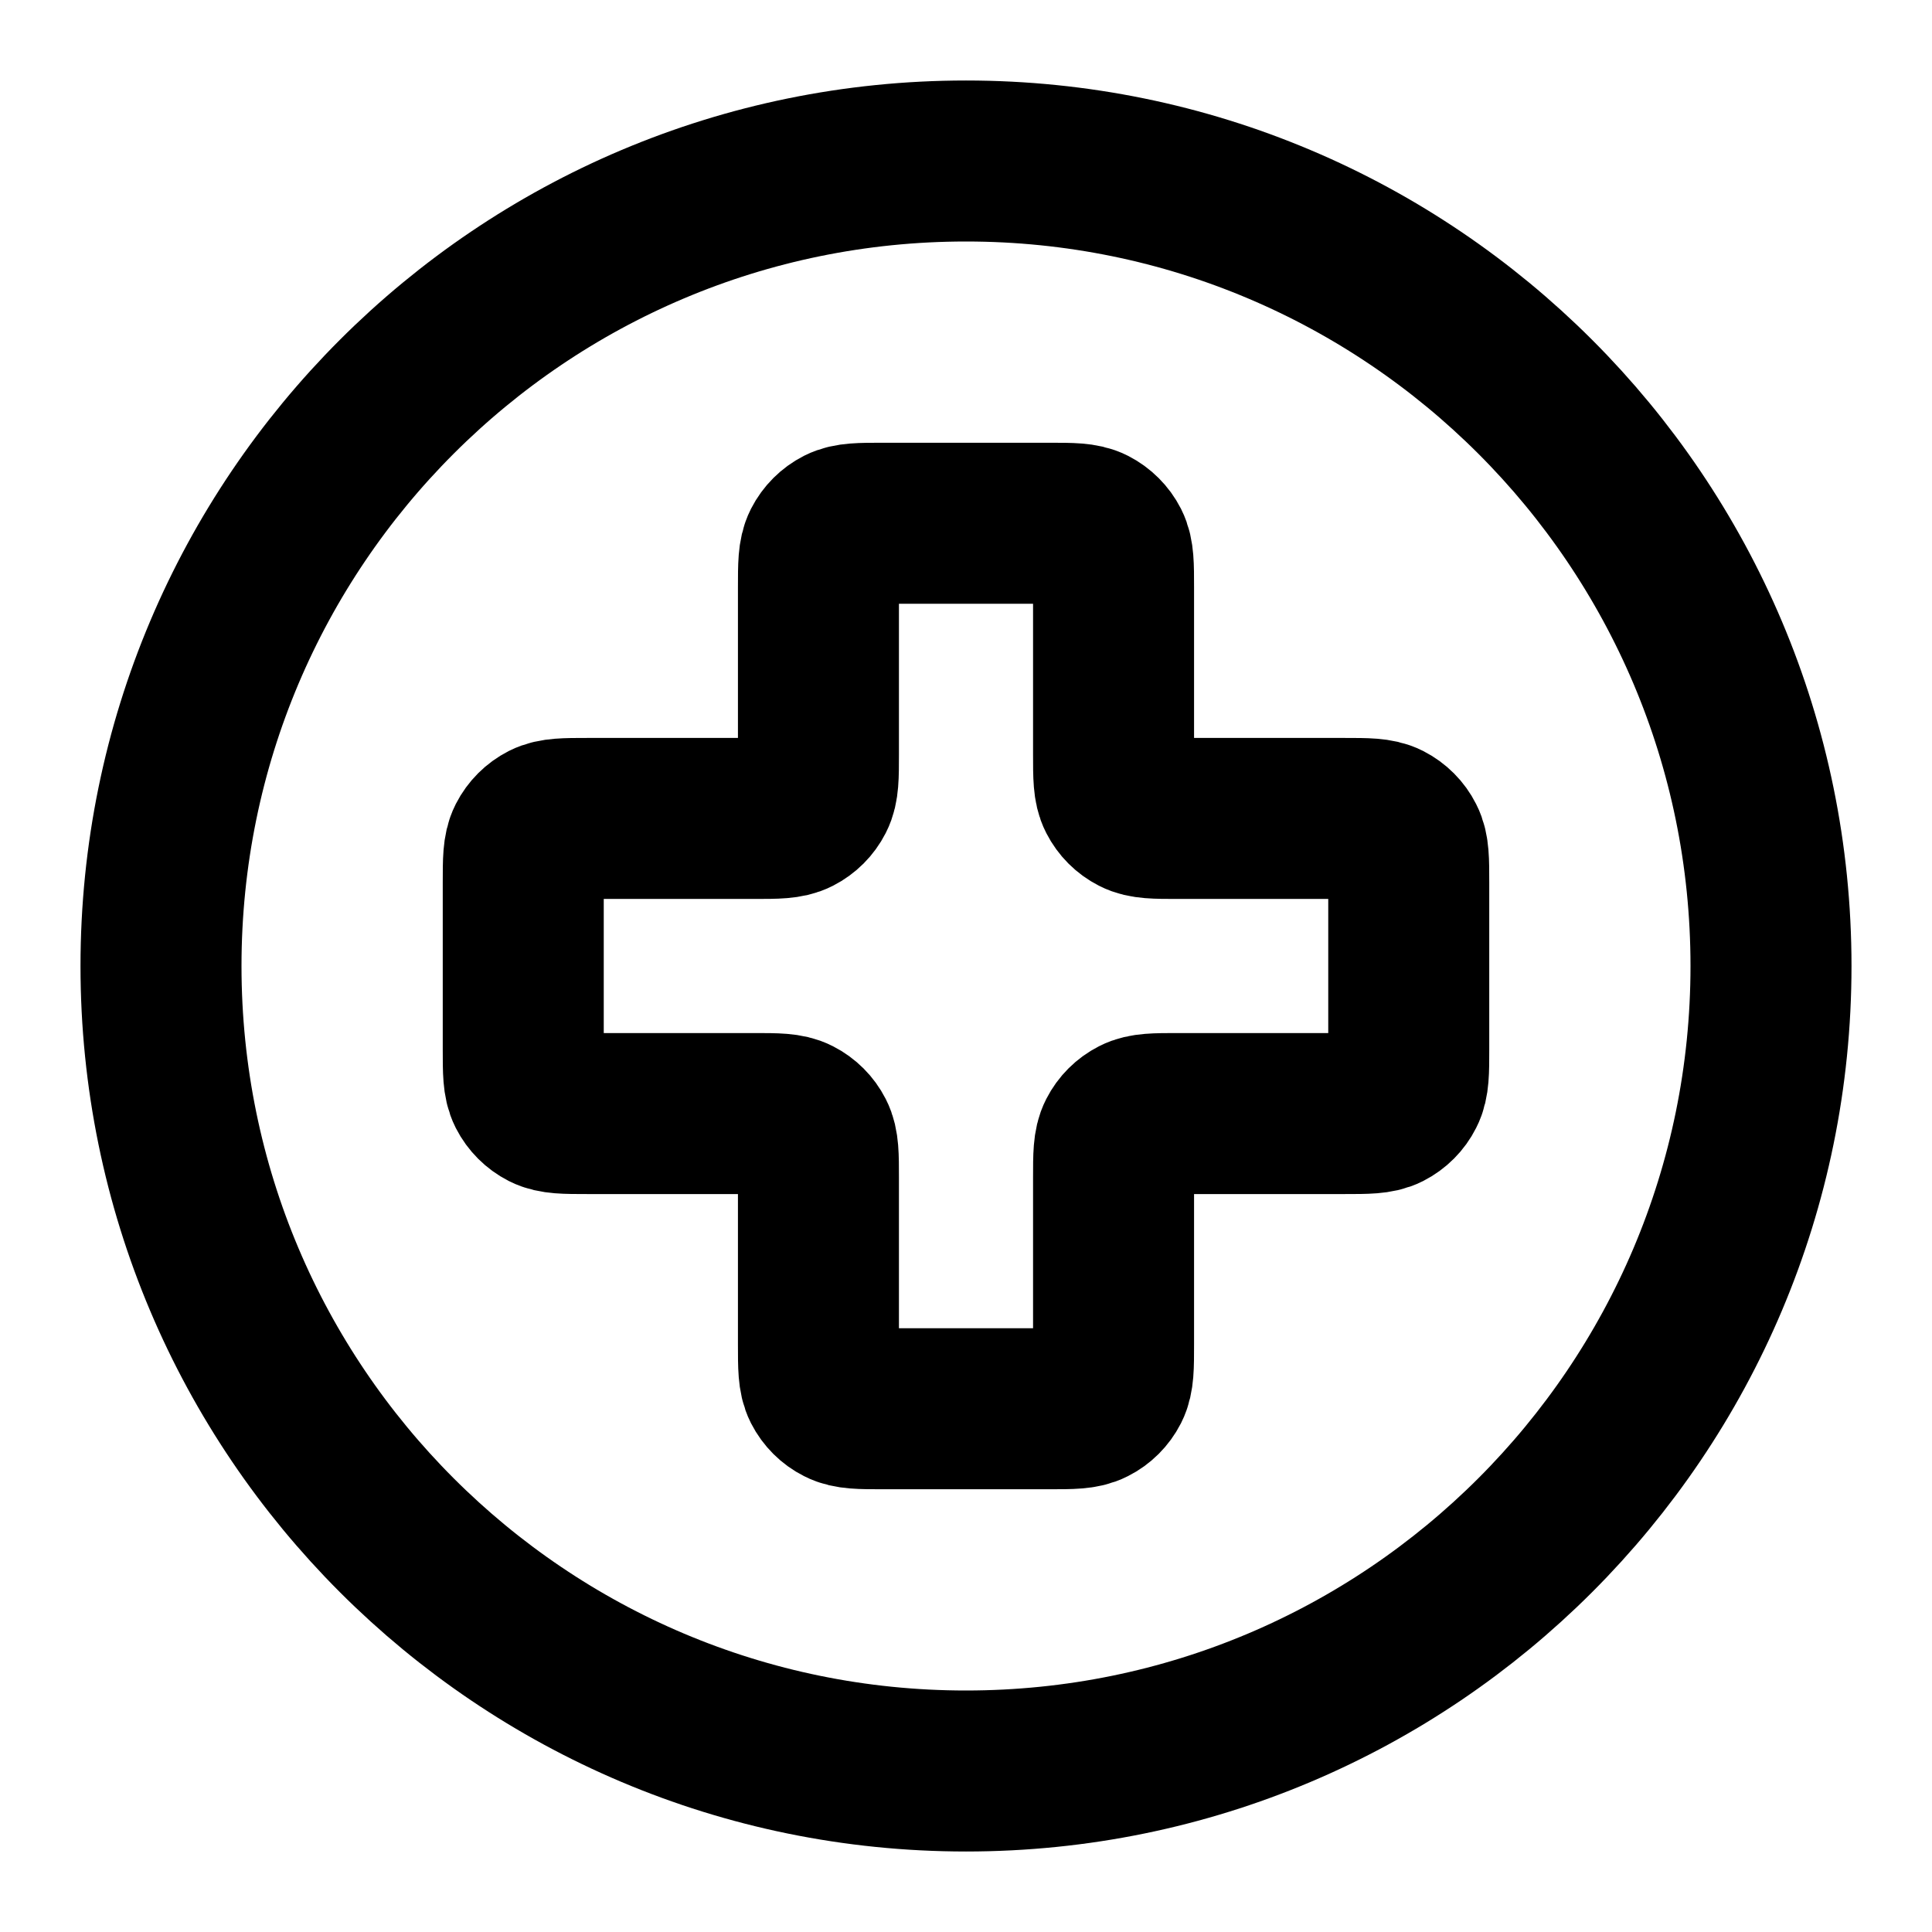
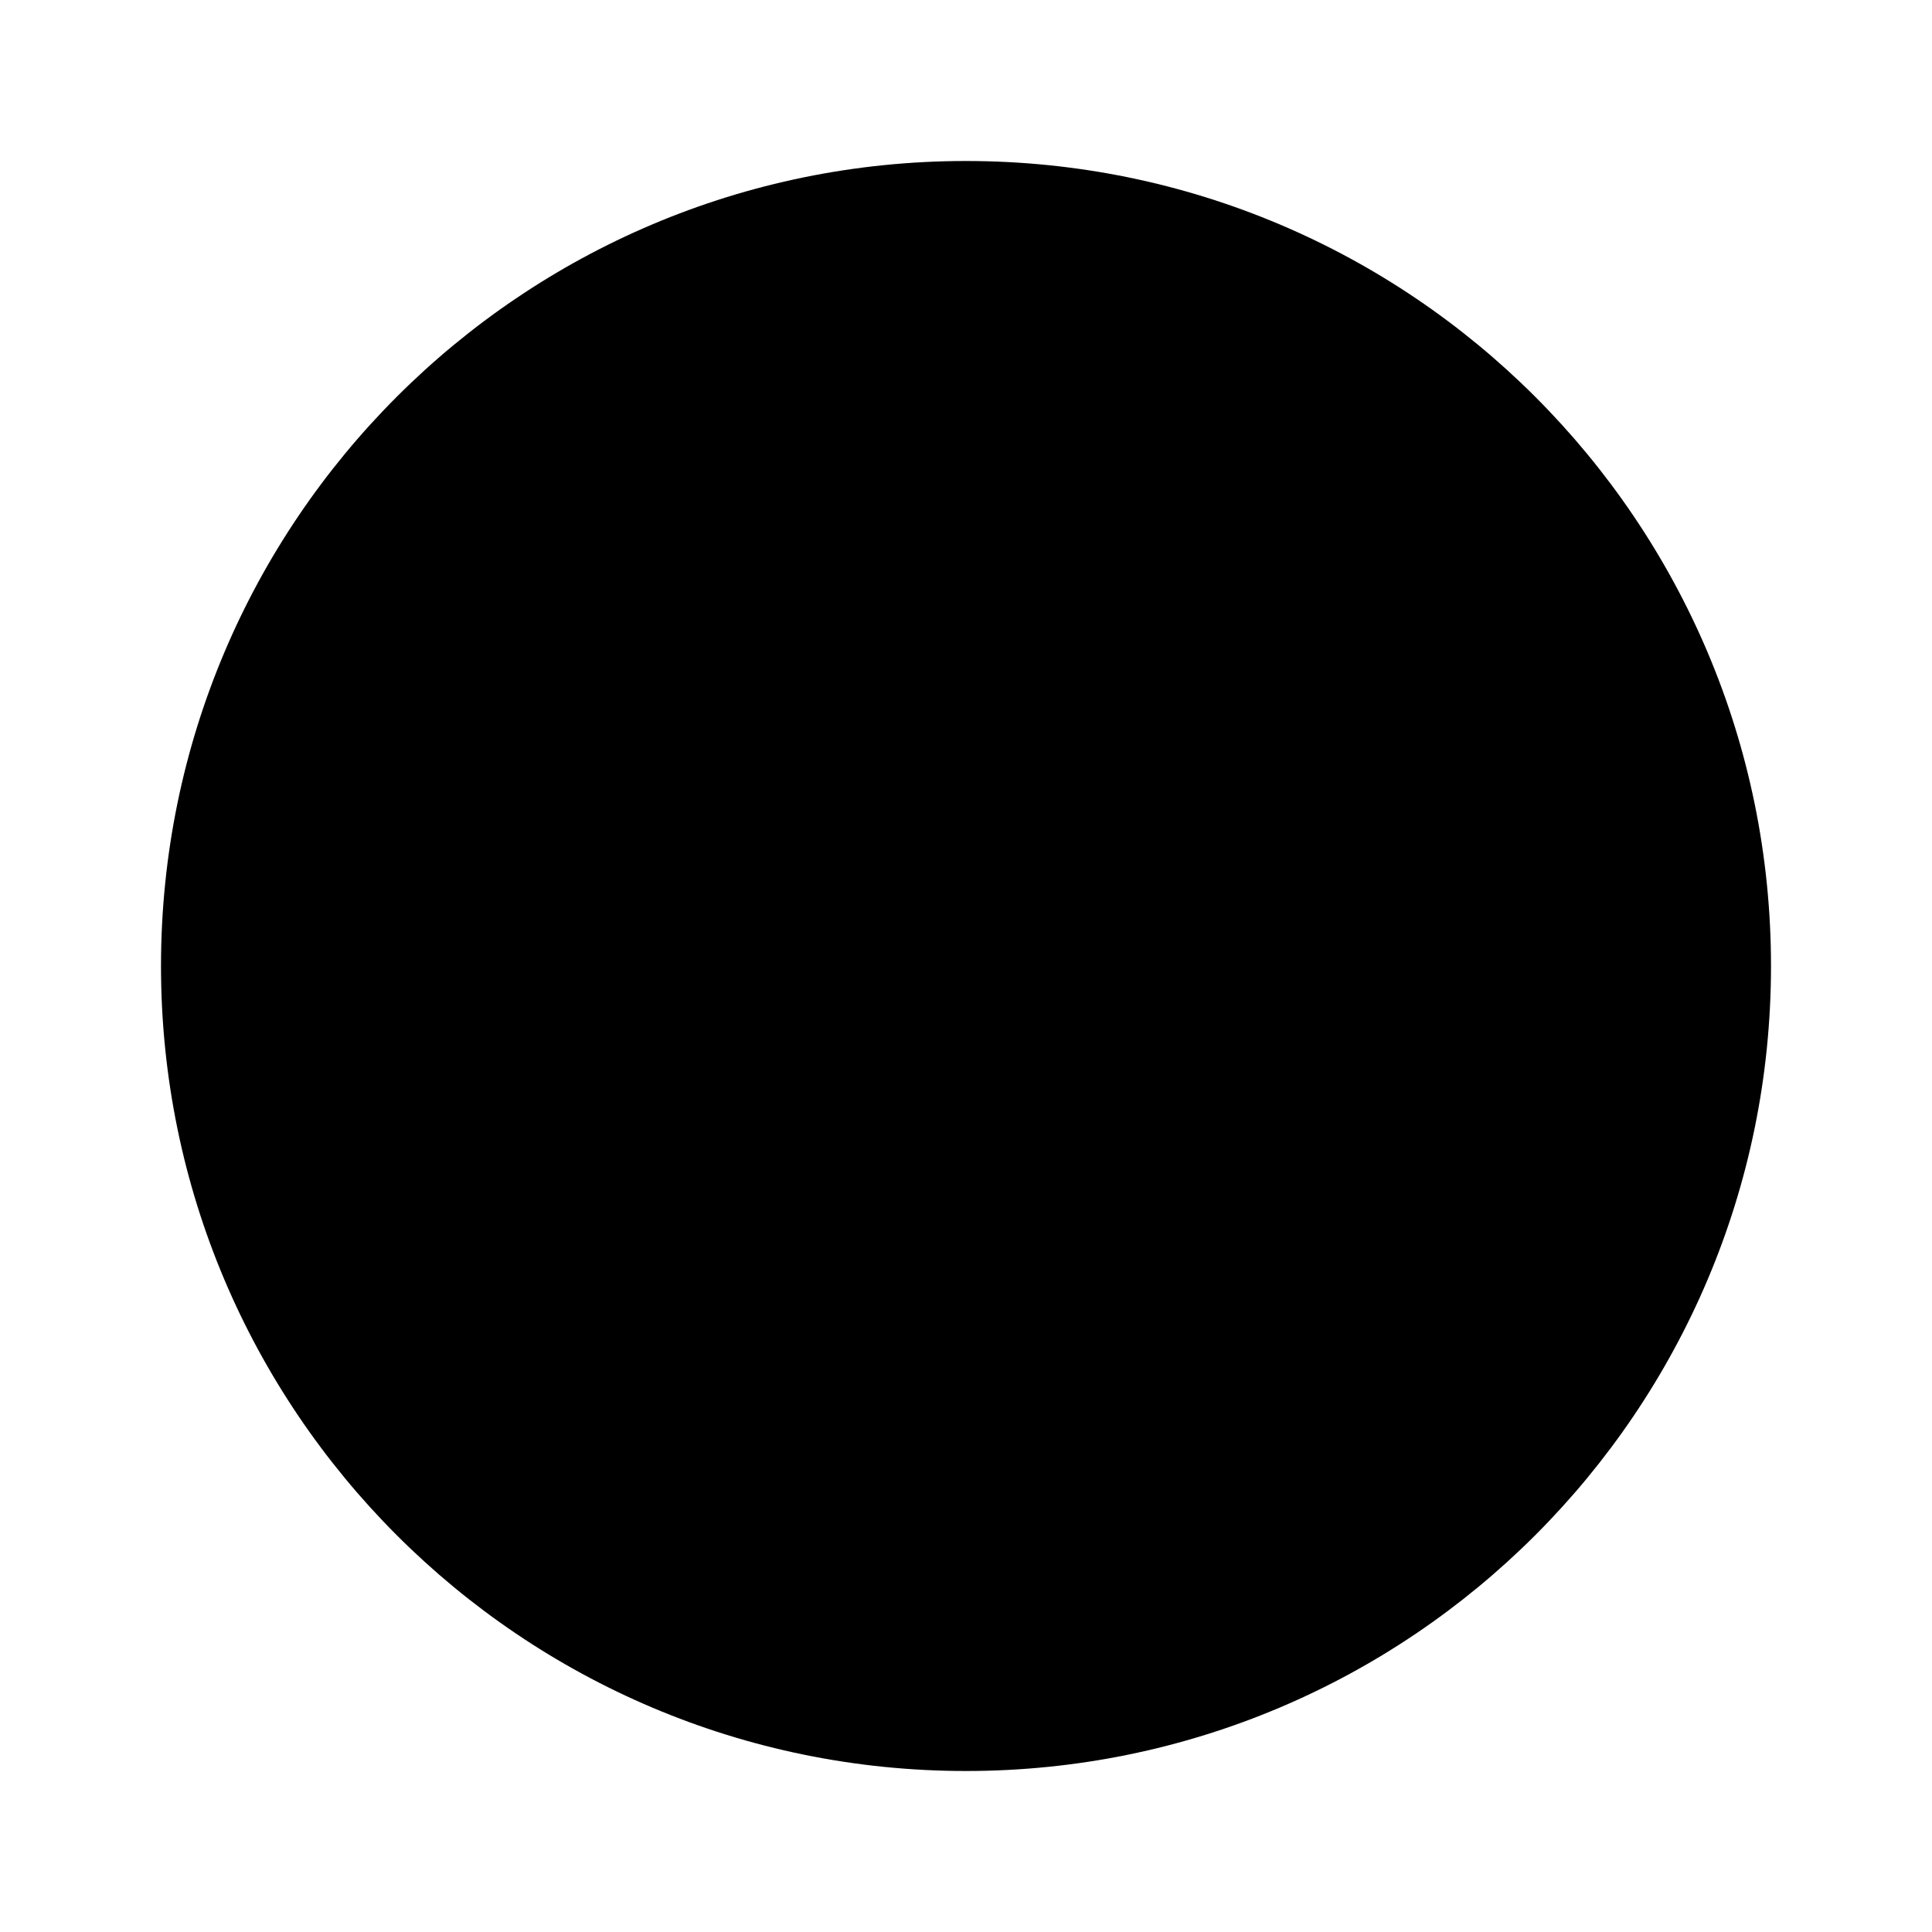
- <svg xmlns="http://www.w3.org/2000/svg" width="800px" height="800px" viewBox="0 0 24 24" fill="none">
-   <path d="M12 22C17.523 22 22 17.523 22 12C22 6.477 17.523 2 12 2C6.477 2 2 6.477 2 12C2 17.523 6.477 22 12 22Z" stroke="#000000" stroke-width="2" stroke-linecap="round" stroke-linejoin="round" />
-   <path d="M13.833 7.3C13.833 7.02 13.833 6.88 13.779 6.773C13.731 6.679 13.654 6.602 13.56 6.554C13.453 6.5 13.313 6.5 13.033 6.5H10.967C10.687 6.5 10.547 6.5 10.44 6.554C10.346 6.602 10.269 6.679 10.221 6.773C10.167 6.88 10.167 7.02 10.167 7.3V9.367C10.167 9.647 10.167 9.787 10.112 9.894C10.064 9.988 9.988 10.064 9.894 10.112C9.787 10.167 9.647 10.167 9.367 10.167H7.3C7.02 10.167 6.88 10.167 6.773 10.221C6.679 10.269 6.602 10.346 6.554 10.44C6.5 10.547 6.5 10.687 6.5 10.967V13.033C6.5 13.313 6.5 13.453 6.554 13.56C6.602 13.654 6.679 13.731 6.773 13.779C6.88 13.833 7.02 13.833 7.3 13.833H9.367C9.647 13.833 9.787 13.833 9.894 13.888C9.988 13.936 10.064 14.012 10.112 14.106C10.167 14.213 10.167 14.353 10.167 14.633V16.7C10.167 16.98 10.167 17.12 10.221 17.227C10.269 17.321 10.346 17.398 10.44 17.445C10.547 17.5 10.687 17.5 10.967 17.5H13.033C13.313 17.5 13.453 17.5 13.56 17.445C13.654 17.398 13.731 17.321 13.779 17.227C13.833 17.12 13.833 16.98 13.833 16.7V14.633C13.833 14.353 13.833 14.213 13.888 14.106C13.936 14.012 14.012 13.936 14.106 13.888C14.213 13.833 14.353 13.833 14.633 13.833H16.7C16.98 13.833 17.12 13.833 17.227 13.779C17.321 13.731 17.398 13.654 17.445 13.56C17.5 13.453 17.5 13.313 17.5 13.033V10.967C17.5 10.687 17.5 10.547 17.445 10.44C17.398 10.346 17.321 10.269 17.227 10.221C17.12 10.167 16.98 10.167 16.7 10.167H14.633C14.353 10.167 14.213 10.167 14.106 10.112C14.012 10.064 13.936 9.988 13.888 9.894C13.833 9.787 13.833 9.647 13.833 9.367V7.3Z" stroke="#000000" stroke-width="2" stroke-linecap="round" stroke-linejoin="round" />
+ <svg xmlns="http://www.w3.org/2000/svg" width="800px" height="800px" viewBox="0 0 24 24" fill="currentColor">
+   <path d="M12 22C17.523 22 22 17.523 22 12C22 6.477 17.523 2 12 2C6.477 2 2 6.477 2 12C2 17.523 6.477 22 12 22Z" stroke="" stroke-width="2" stroke-linecap="round" stroke-linejoin="round" />
+   <path d="M13.833 7.3C13.833 7.02 13.833 6.88 13.779 6.773C13.731 6.679 13.654 6.602 13.56 6.554C13.453 6.5 13.313 6.5 13.033 6.5H10.967C10.687 6.5 10.547 6.5 10.44 6.554C10.346 6.602 10.269 6.679 10.221 6.773C10.167 6.88 10.167 7.02 10.167 7.3V9.367C10.167 9.647 10.167 9.787 10.112 9.894C10.064 9.988 9.988 10.064 9.894 10.112C9.787 10.167 9.647 10.167 9.367 10.167H7.3C7.02 10.167 6.88 10.167 6.773 10.221C6.679 10.269 6.602 10.346 6.554 10.44C6.5 10.547 6.5 10.687 6.5 10.967V13.033C6.5 13.313 6.5 13.453 6.554 13.56C6.602 13.654 6.679 13.731 6.773 13.779C6.88 13.833 7.02 13.833 7.3 13.833H9.367C9.647 13.833 9.787 13.833 9.894 13.888C9.988 13.936 10.064 14.012 10.112 14.106C10.167 14.213 10.167 14.353 10.167 14.633V16.7C10.167 16.98 10.167 17.12 10.221 17.227C10.269 17.321 10.346 17.398 10.44 17.445C10.547 17.5 10.687 17.5 10.967 17.5H13.033C13.313 17.5 13.453 17.5 13.56 17.445C13.654 17.398 13.731 17.321 13.779 17.227C13.833 17.12 13.833 16.98 13.833 16.7V14.633C13.833 14.353 13.833 14.213 13.888 14.106C13.936 14.012 14.012 13.936 14.106 13.888C14.213 13.833 14.353 13.833 14.633 13.833H16.7C16.98 13.833 17.12 13.833 17.227 13.779C17.321 13.731 17.398 13.654 17.445 13.56C17.5 13.453 17.5 13.313 17.5 13.033V10.967C17.5 10.687 17.5 10.547 17.445 10.44C17.398 10.346 17.321 10.269 17.227 10.221C17.12 10.167 16.98 10.167 16.7 10.167H14.633C14.353 10.167 14.213 10.167 14.106 10.112C14.012 10.064 13.936 9.988 13.888 9.894C13.833 9.787 13.833 9.647 13.833 9.367V7.3Z" stroke="" stroke-width="2" stroke-linecap="round" stroke-linejoin="round" />
</svg>
